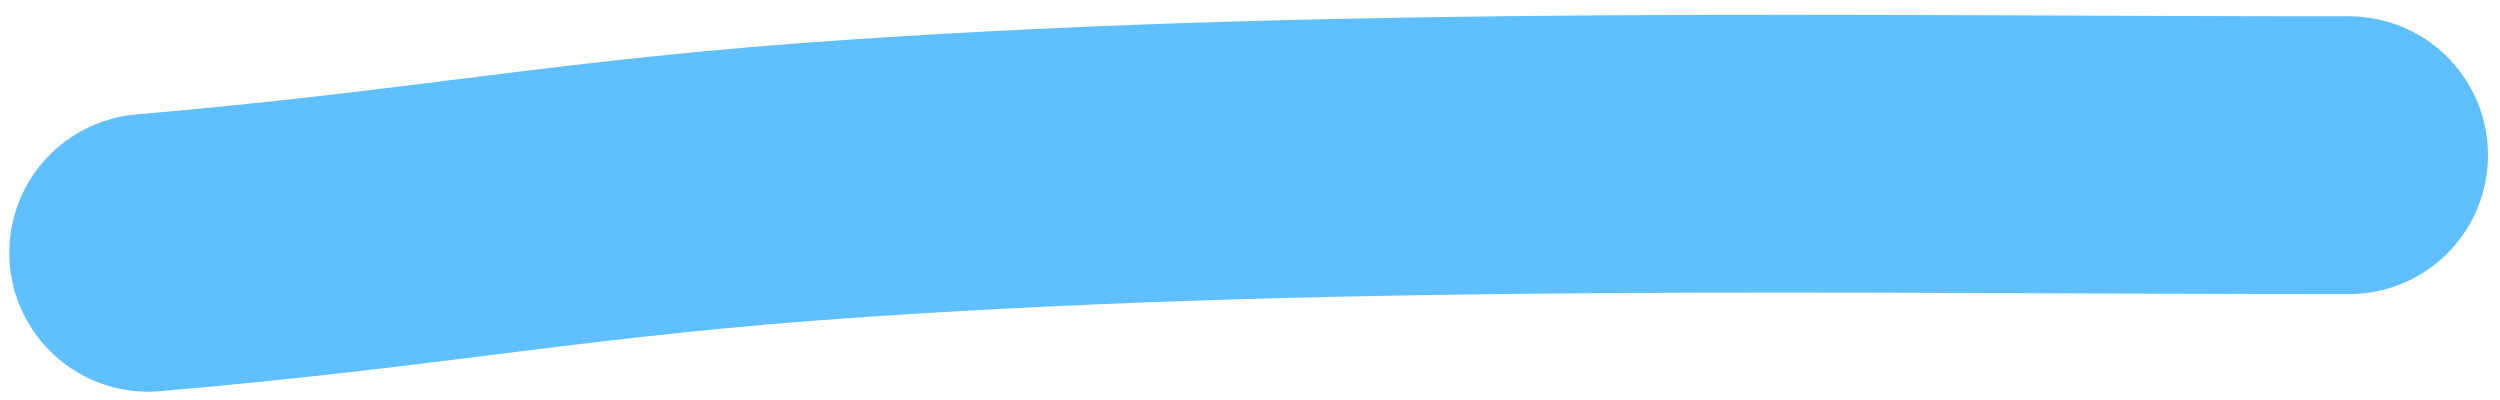
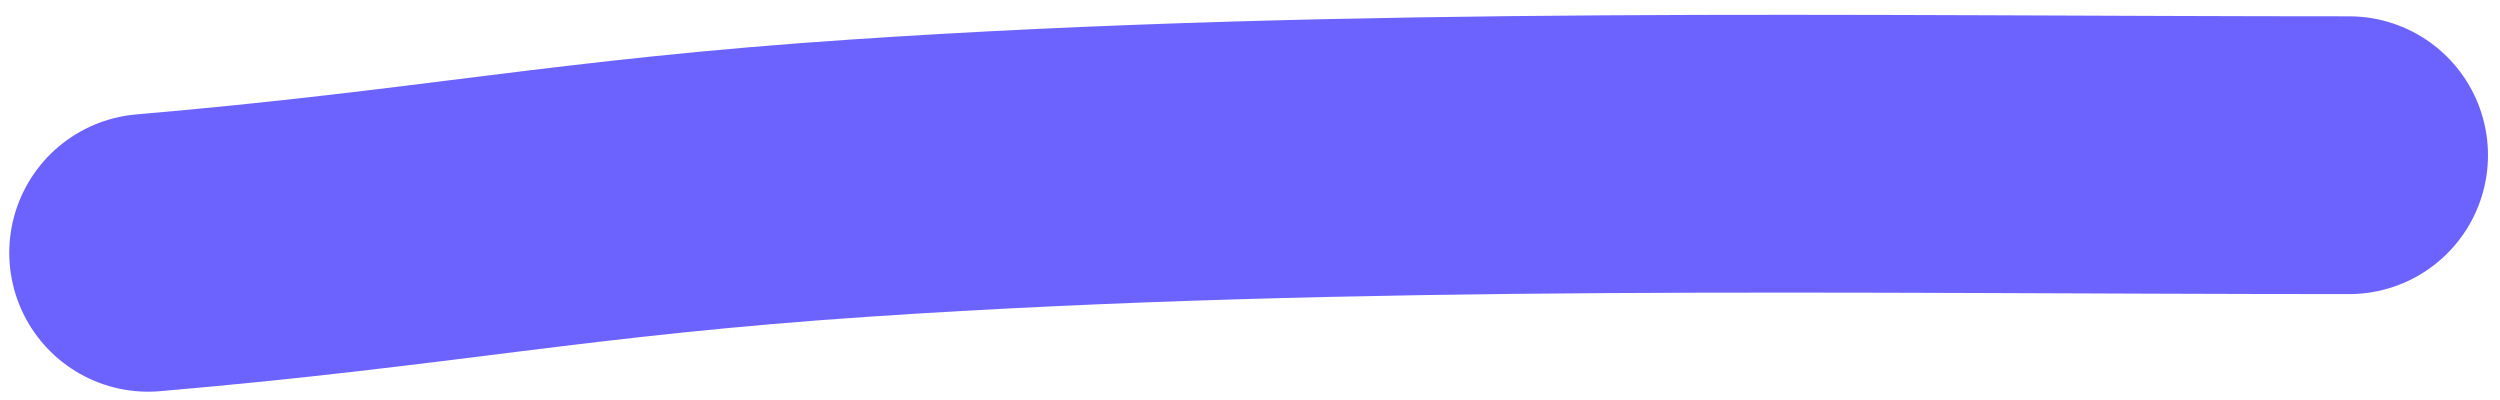
<svg xmlns="http://www.w3.org/2000/svg" width="125" height="20" viewBox="0 0 135 21" fill="none">
-   <path d="M8 13.351C23.614 12.012 30.823 10.365 46.5 9.314C73.135 7.528 100.096 8.081 126.851 8.081" stroke="#60bfff" stroke-width="15" stroke-linecap="round" stroke-linejoin="round" />
+   <path d="M8 13.351C23.614 12.012 30.823 10.365 46.5 9.314C73.135 7.528 100.096 8.081 126.851 8.081" stroke="#6c63ff" stroke-width="15" stroke-linecap="round" stroke-linejoin="round" />
</svg>
